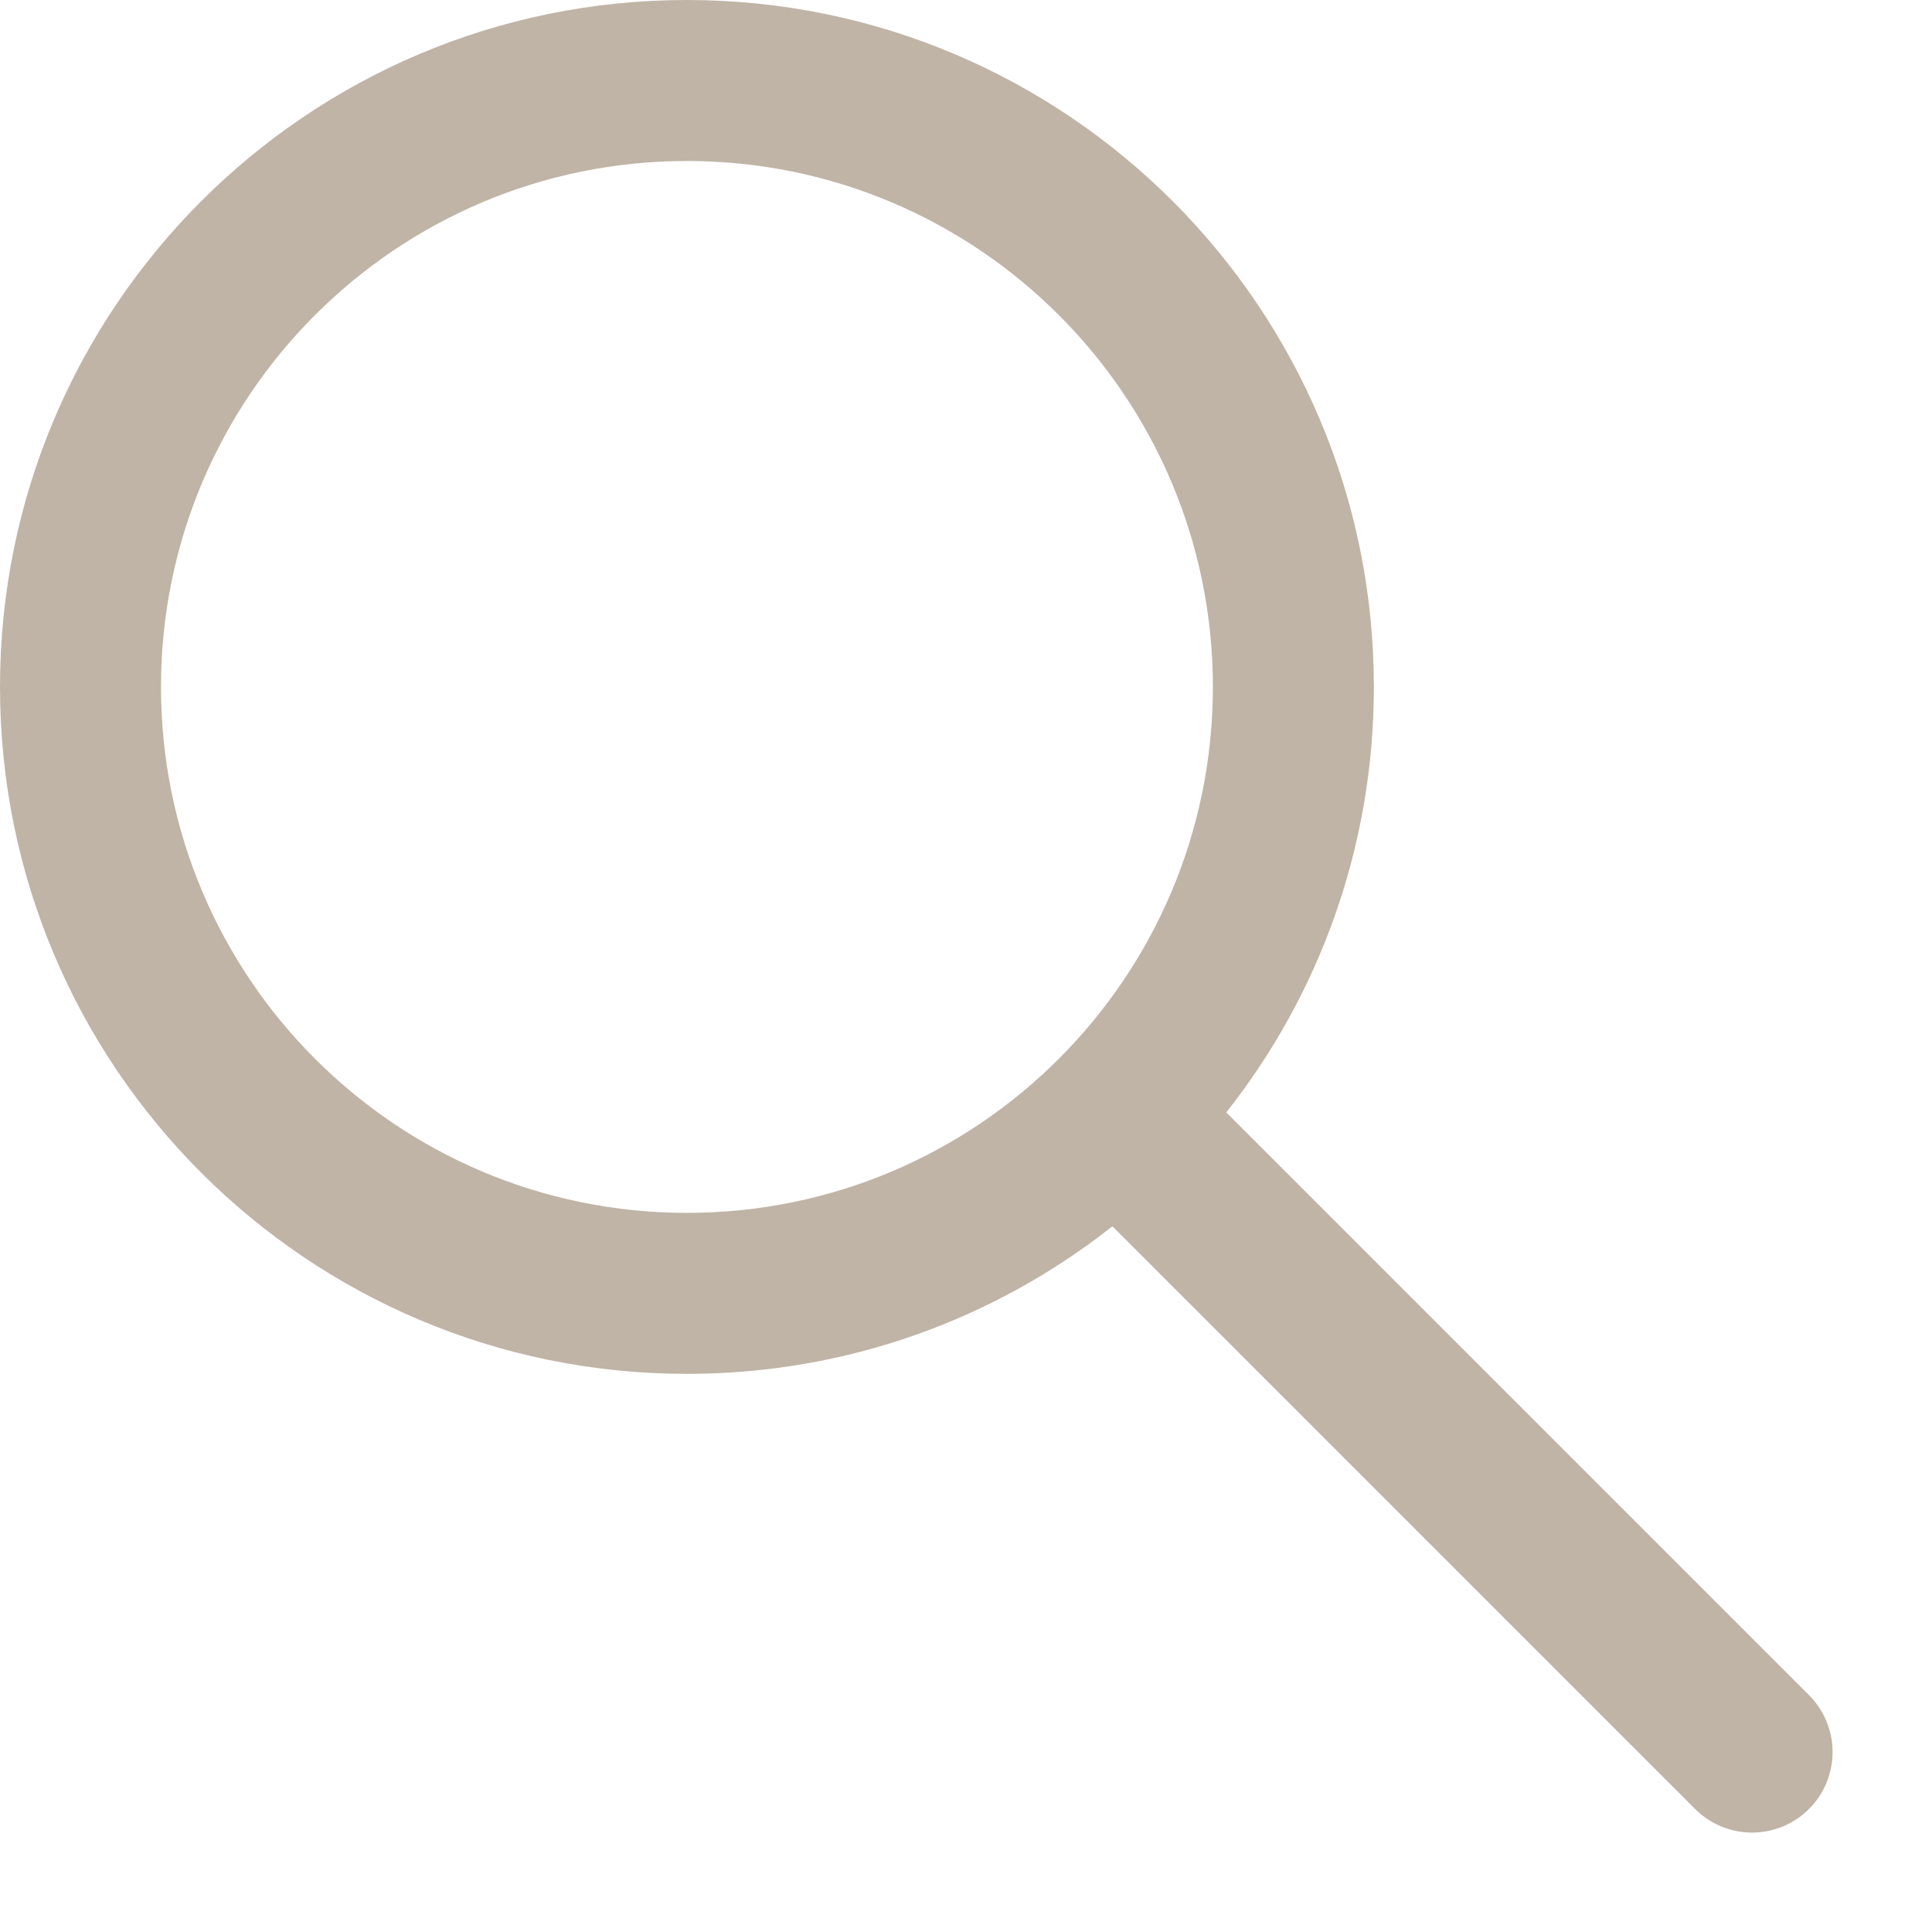
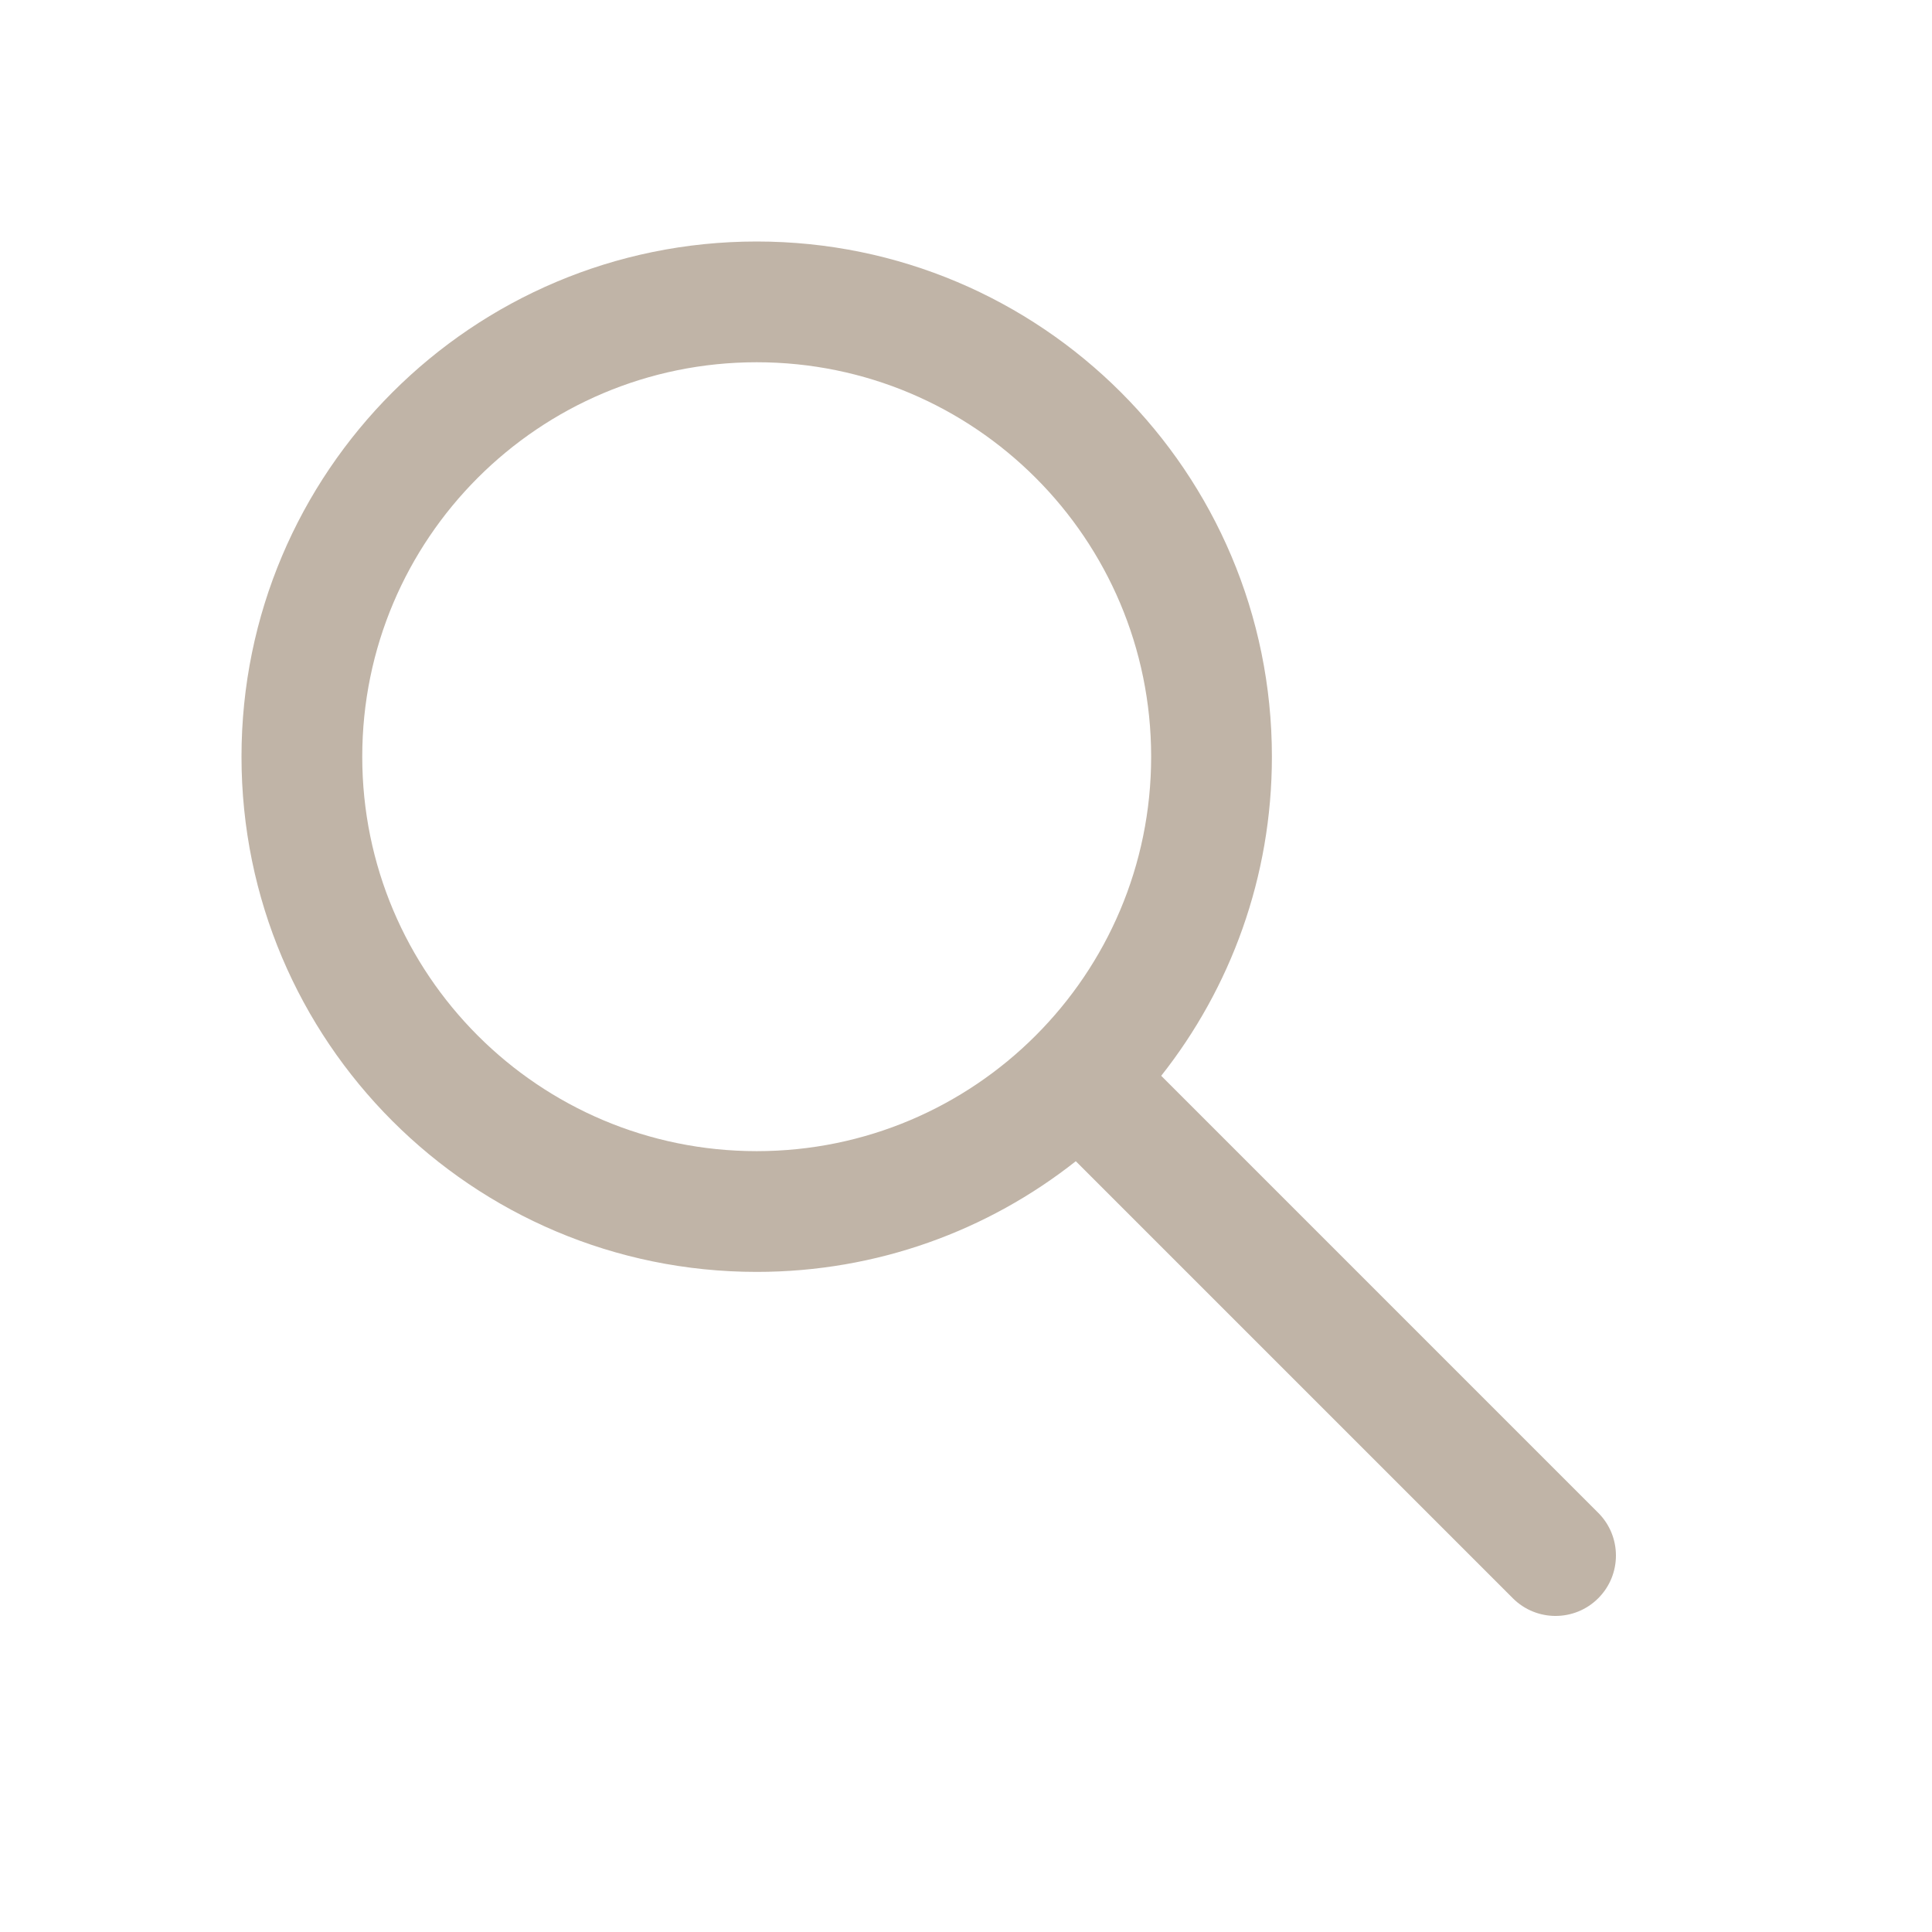
- <svg xmlns="http://www.w3.org/2000/svg" width="18" height="18" viewBox="0 0 18 18" fill="none">
-   <path fill-rule="evenodd" clip-rule="evenodd" d="M11.3 6.4C11.3 9.106 9.106 11.3 6.4 11.3C3.694 11.3 1.5 9.106 1.5 6.4C1.5 3.694 3.694 1.5 6.4 1.5C9.106 1.5 11.3 3.694 11.3 6.4ZM10.364 11.425C9.274 12.286 7.897 12.8 6.4 12.8C2.865 12.8 0 9.935 0 6.4C0 2.865 2.865 0 6.4 0C9.935 0 12.8 2.865 12.8 6.4C12.8 7.897 12.286 9.274 11.425 10.364L16.854 15.793C17.147 16.086 17.147 16.561 16.854 16.854C16.561 17.147 16.086 17.147 15.793 16.854L10.364 11.425Z" fill="#C0B4A7" />
+ <svg xmlns="http://www.w3.org/2000/svg" width="24" height="24" viewBox="0 0 24 24" fill="none">
+   <path fill-rule="evenodd" clip-rule="evenodd" d="M14.3 9.4C14.3 12.106 12.106 14.3 9.4 14.3C6.694 14.3 4.5 12.106 4.5 9.4C4.5 6.694 6.694 4.5 9.4 4.5C12.106 4.5 14.3 6.694 14.3 9.4ZM13.364 14.425C12.274 15.286 10.897 15.8 9.4 15.8C5.865 15.8 3 12.935 3 9.4C3 5.865 5.865 3 9.4 3C12.935 3 15.8 5.865 15.8 9.4C15.8 10.897 15.286 12.274 14.425 13.364L19.854 18.793C20.147 19.086 20.147 19.561 19.854 19.854C19.561 20.147 19.086 20.147 18.793 19.854L13.364 14.425Z" fill="#C0B4A7" />
</svg>
